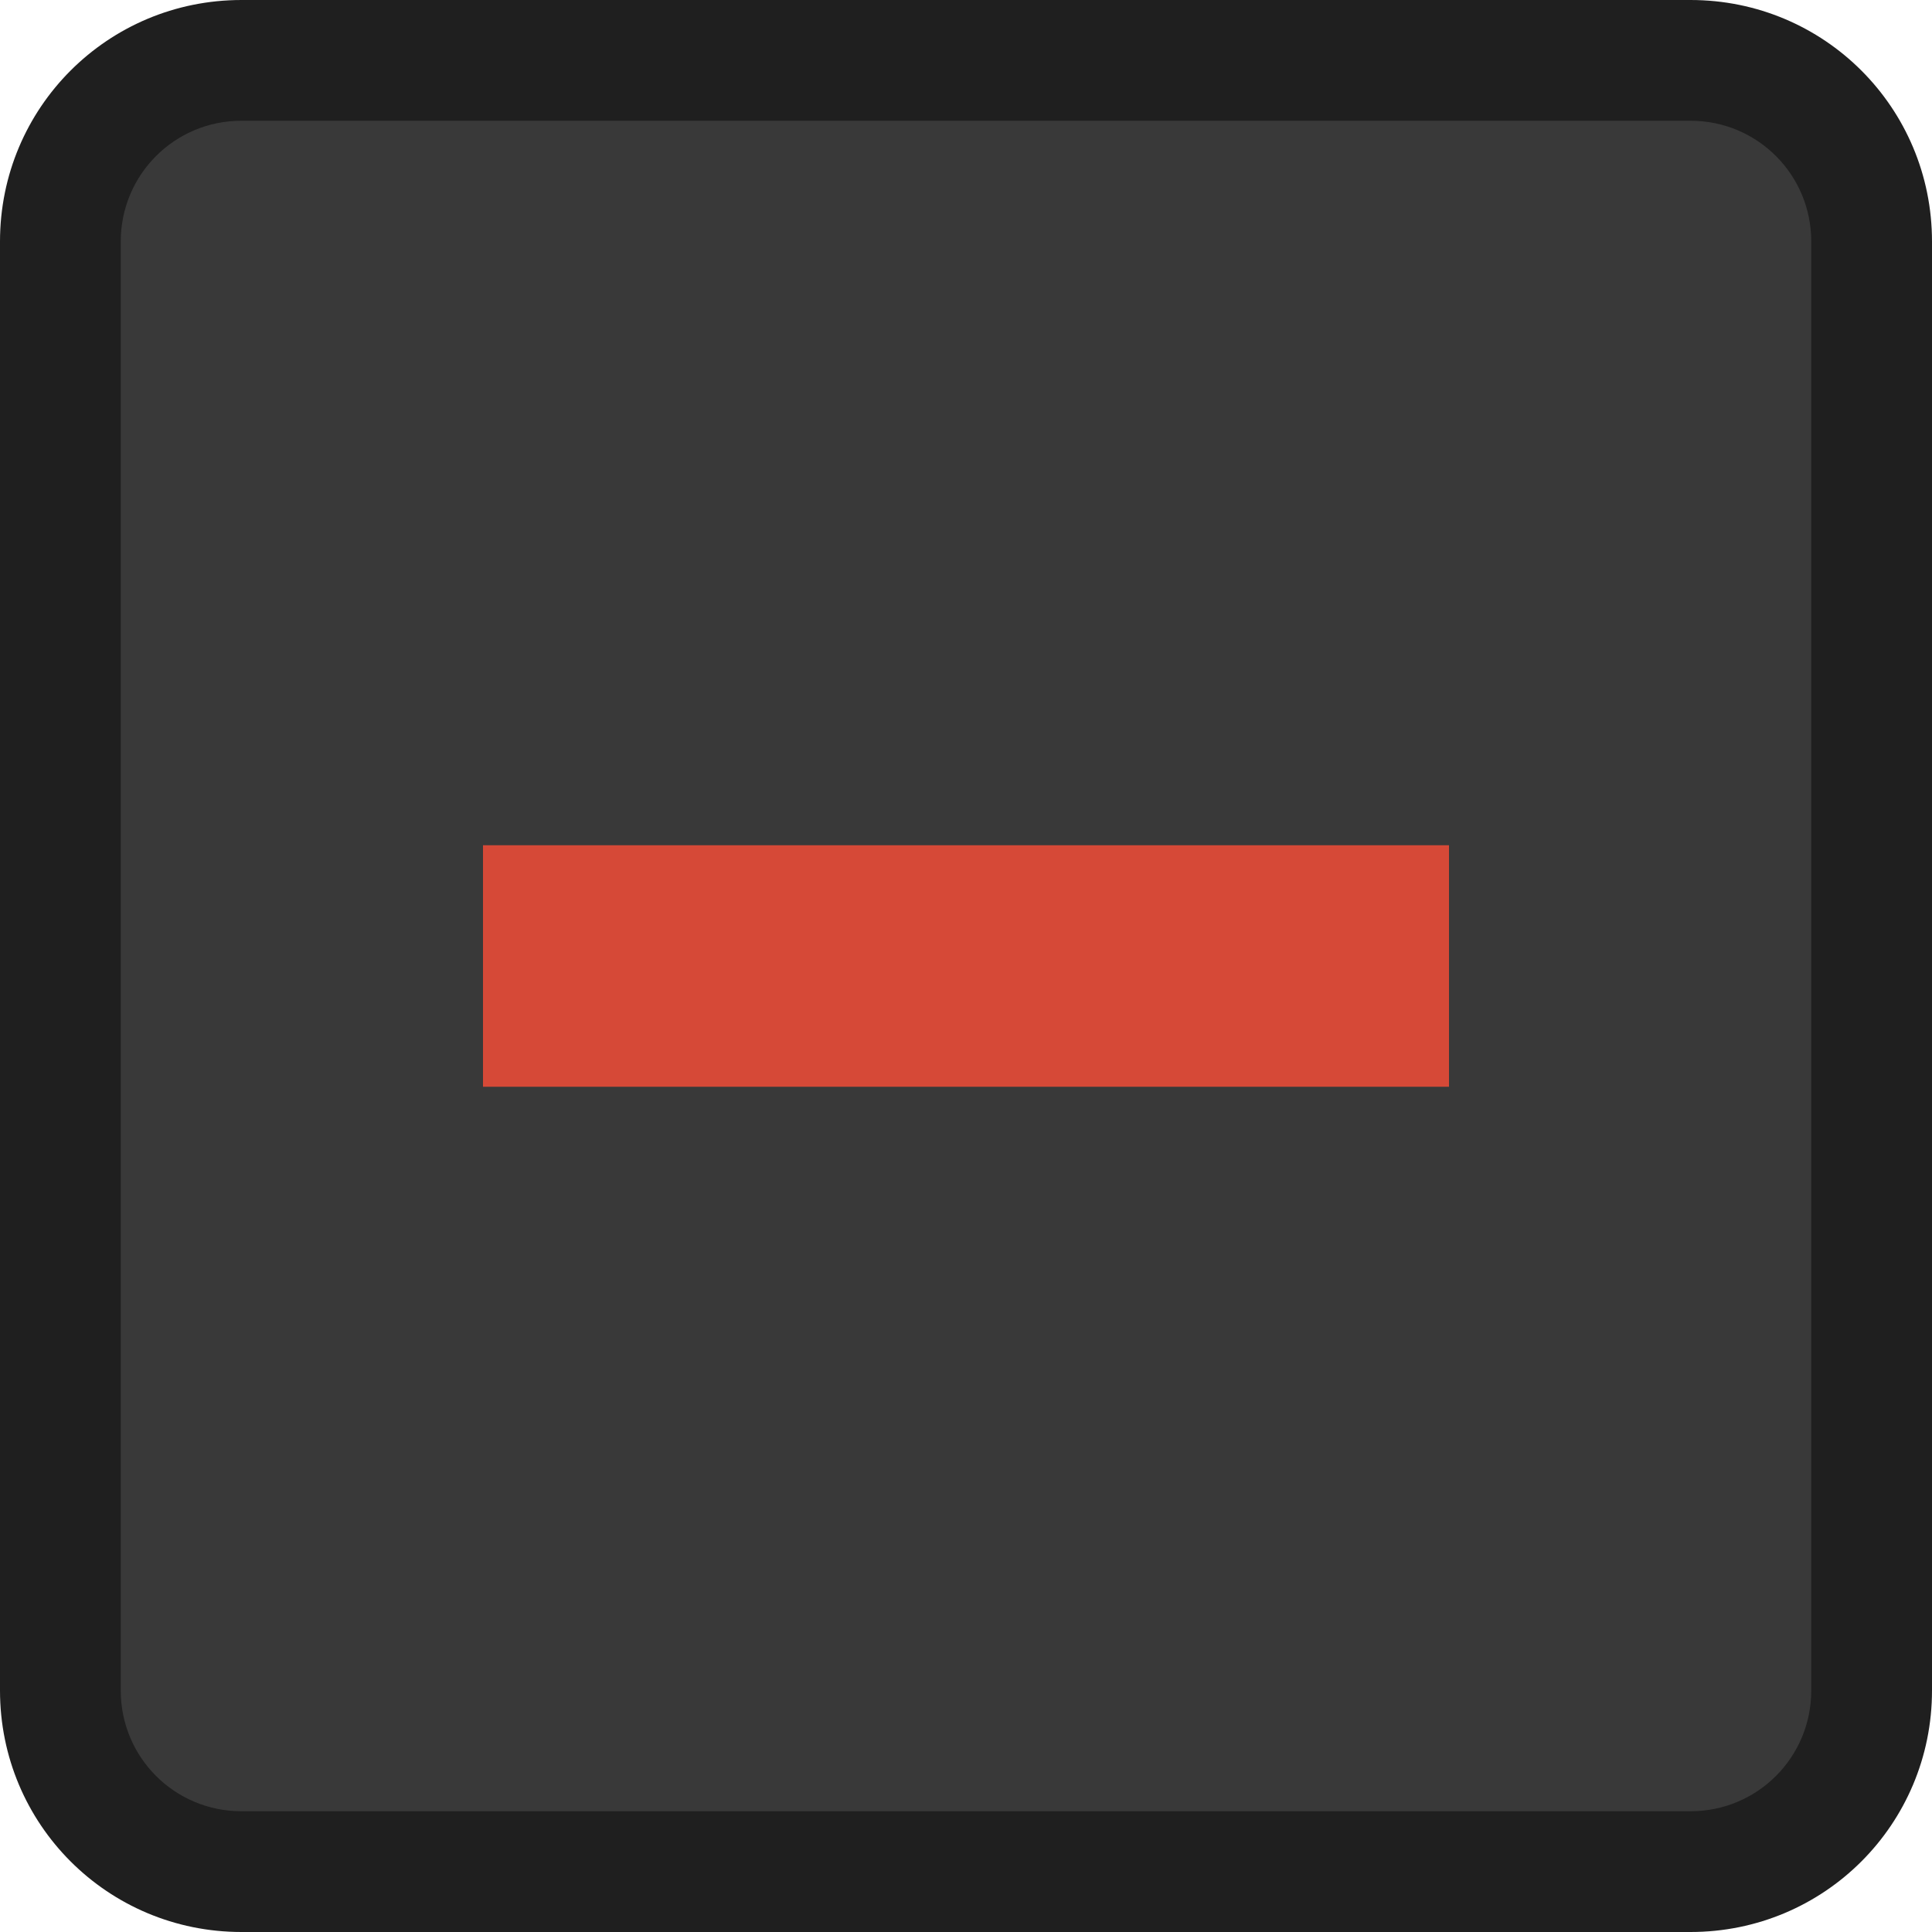
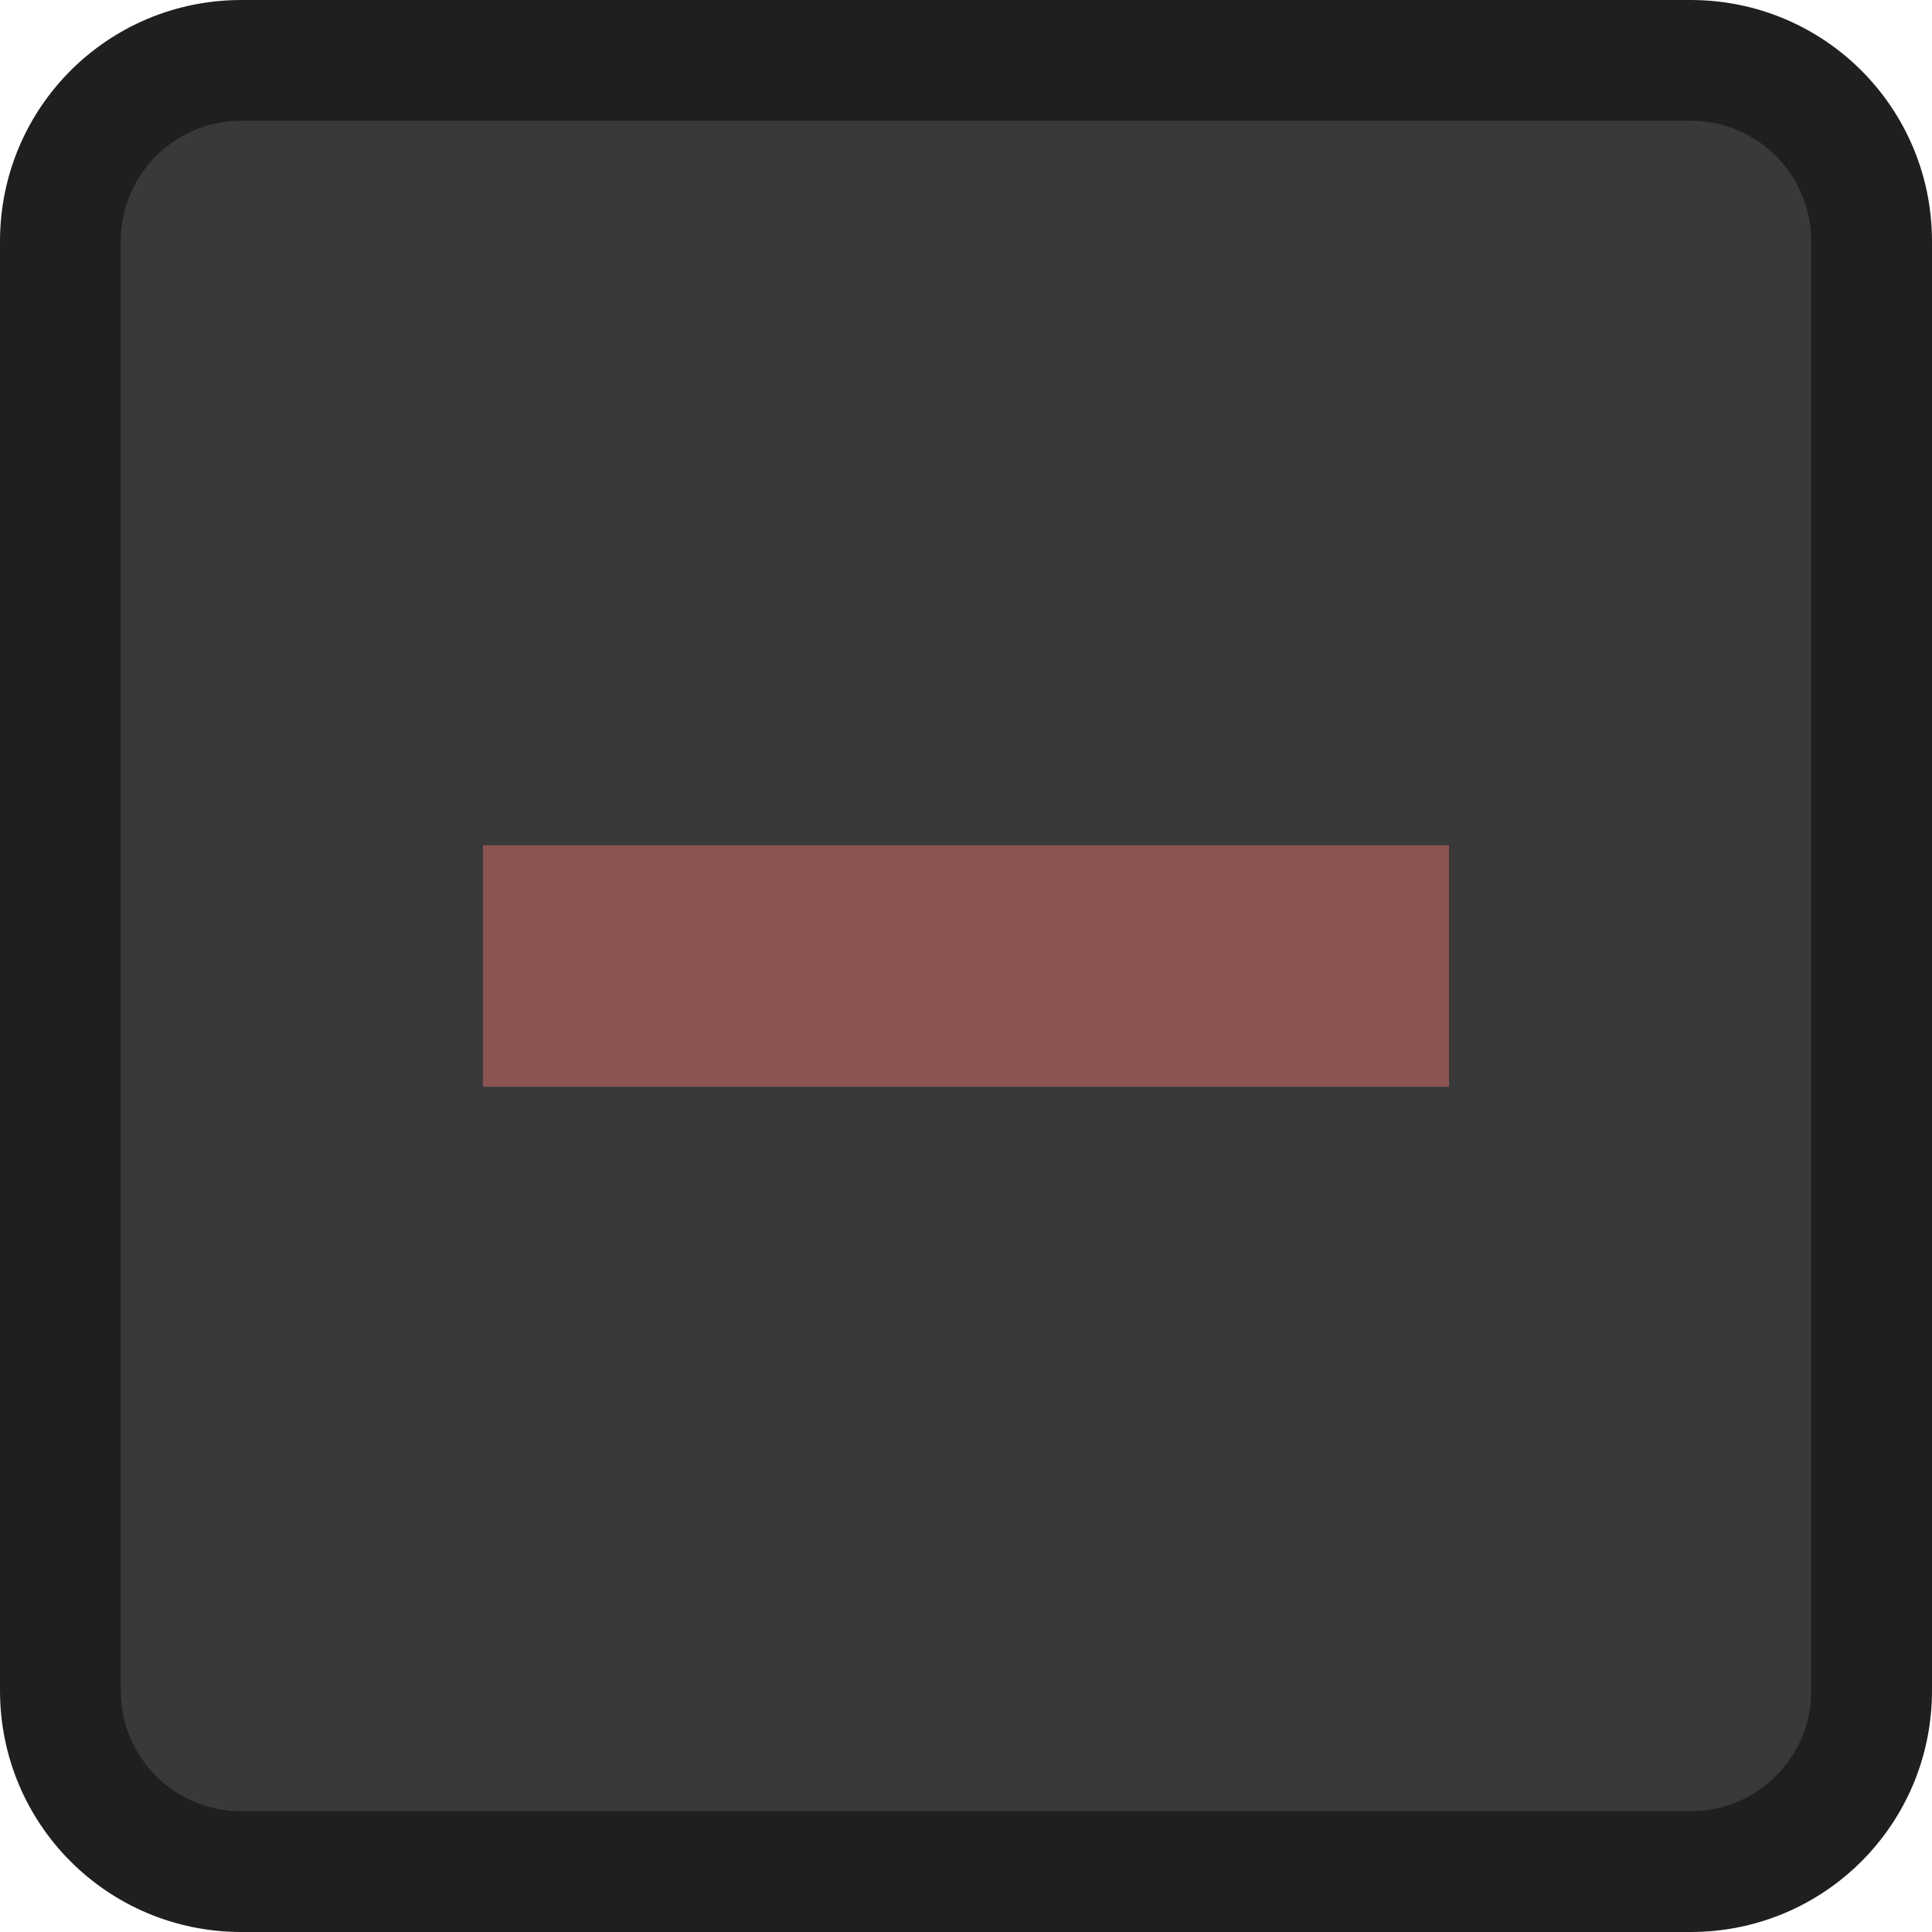
<svg xmlns="http://www.w3.org/2000/svg" viewBox="0 0 16 16">
  <g transform="translate(0 -1036.362)">
    <rect width="14.821" x=".621" y="1037.046" rx="1" height="14.758" style="fill:#393939" />
    <path style="fill:#1f1f1f" d="M 2 0 C 0.892 0 3.2526065e-18 0.892 0 2 L 0 14 C 0 15.108 0.892 16 2 16 L 14 16 C 15.108 16 16 15.108 16 14 L 16 2 C 16 0.892 15.108 3.2526065e-18 14 0 L 2 0 z M 2 1 L 14 1 C 14.554 1 15 1.446 15 2 L 15 14 C 15 14.554 14.554 15 14 15 L 2 15 C 1.446 15 1 14.554 1 14 L 1 2 C 1 1.446 1.446 1 2 1 z " transform="translate(0 1036.362)" />
-     <rect width="8" x="4" y="1043.362" height="2" style="fill:#d64937" />
+     <rect width="8" x="4" y="1043.362" height="2" style="fill:#8C5353" />
  </g>
</svg>
